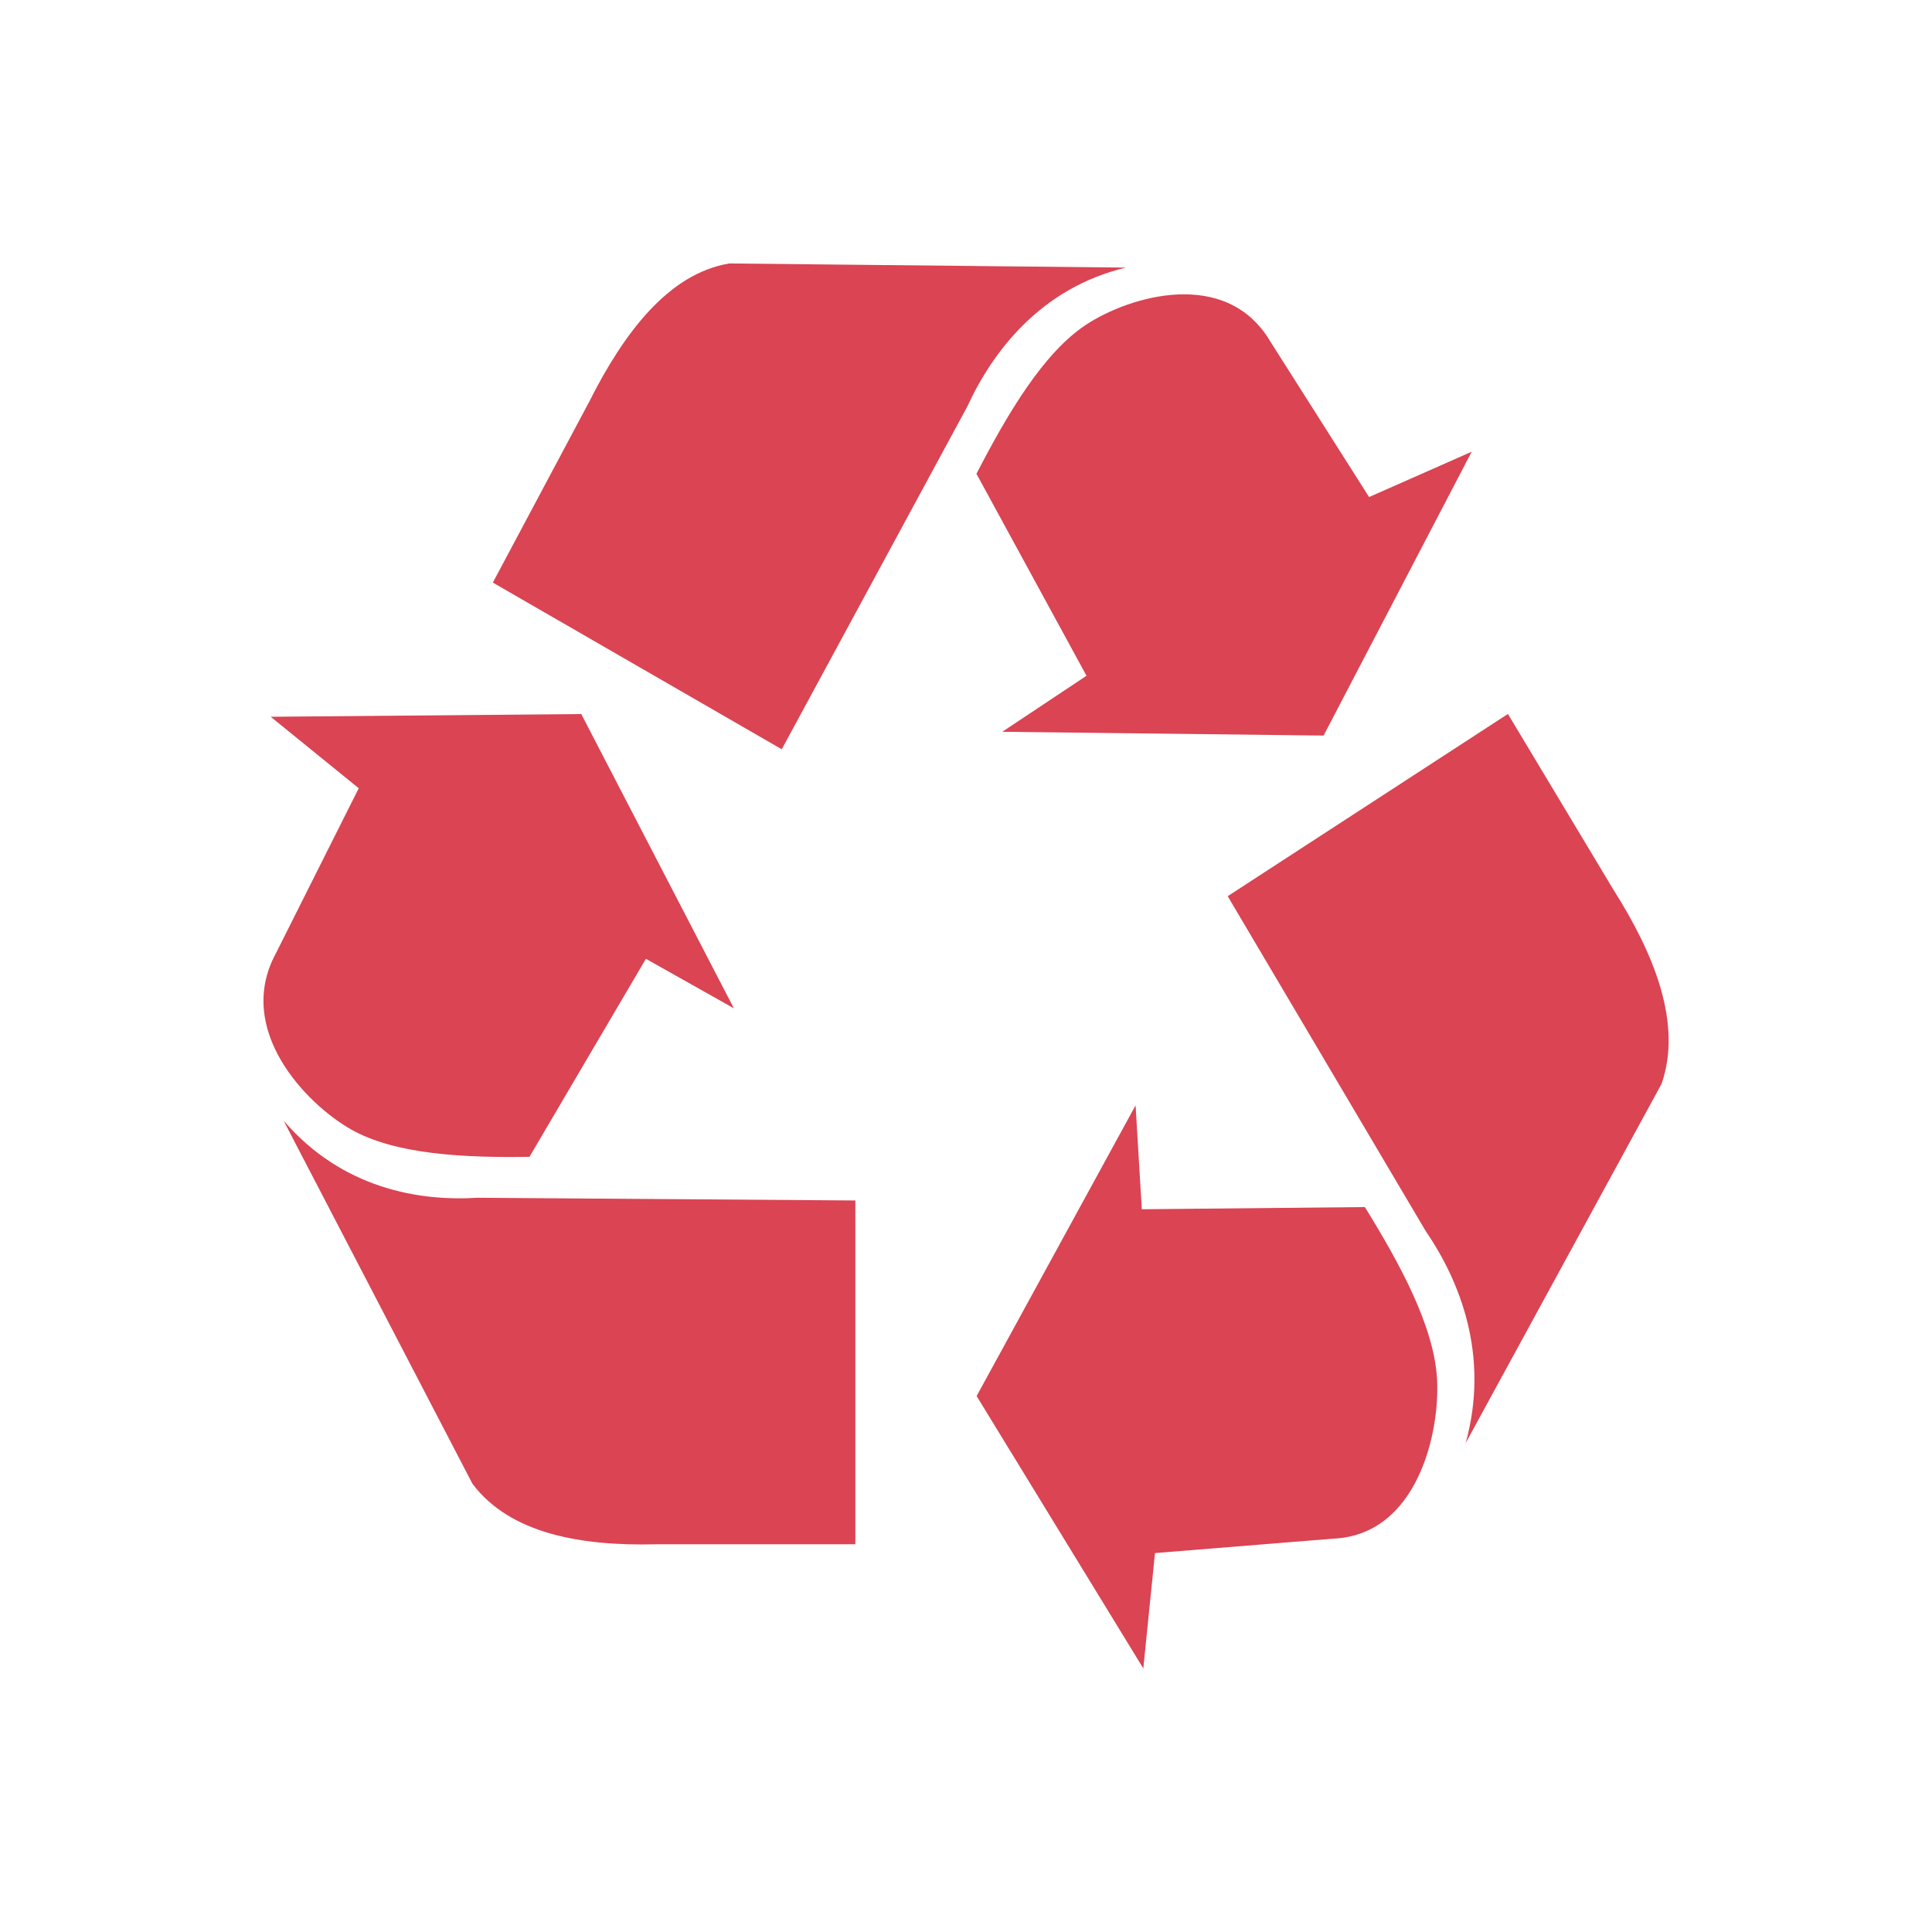
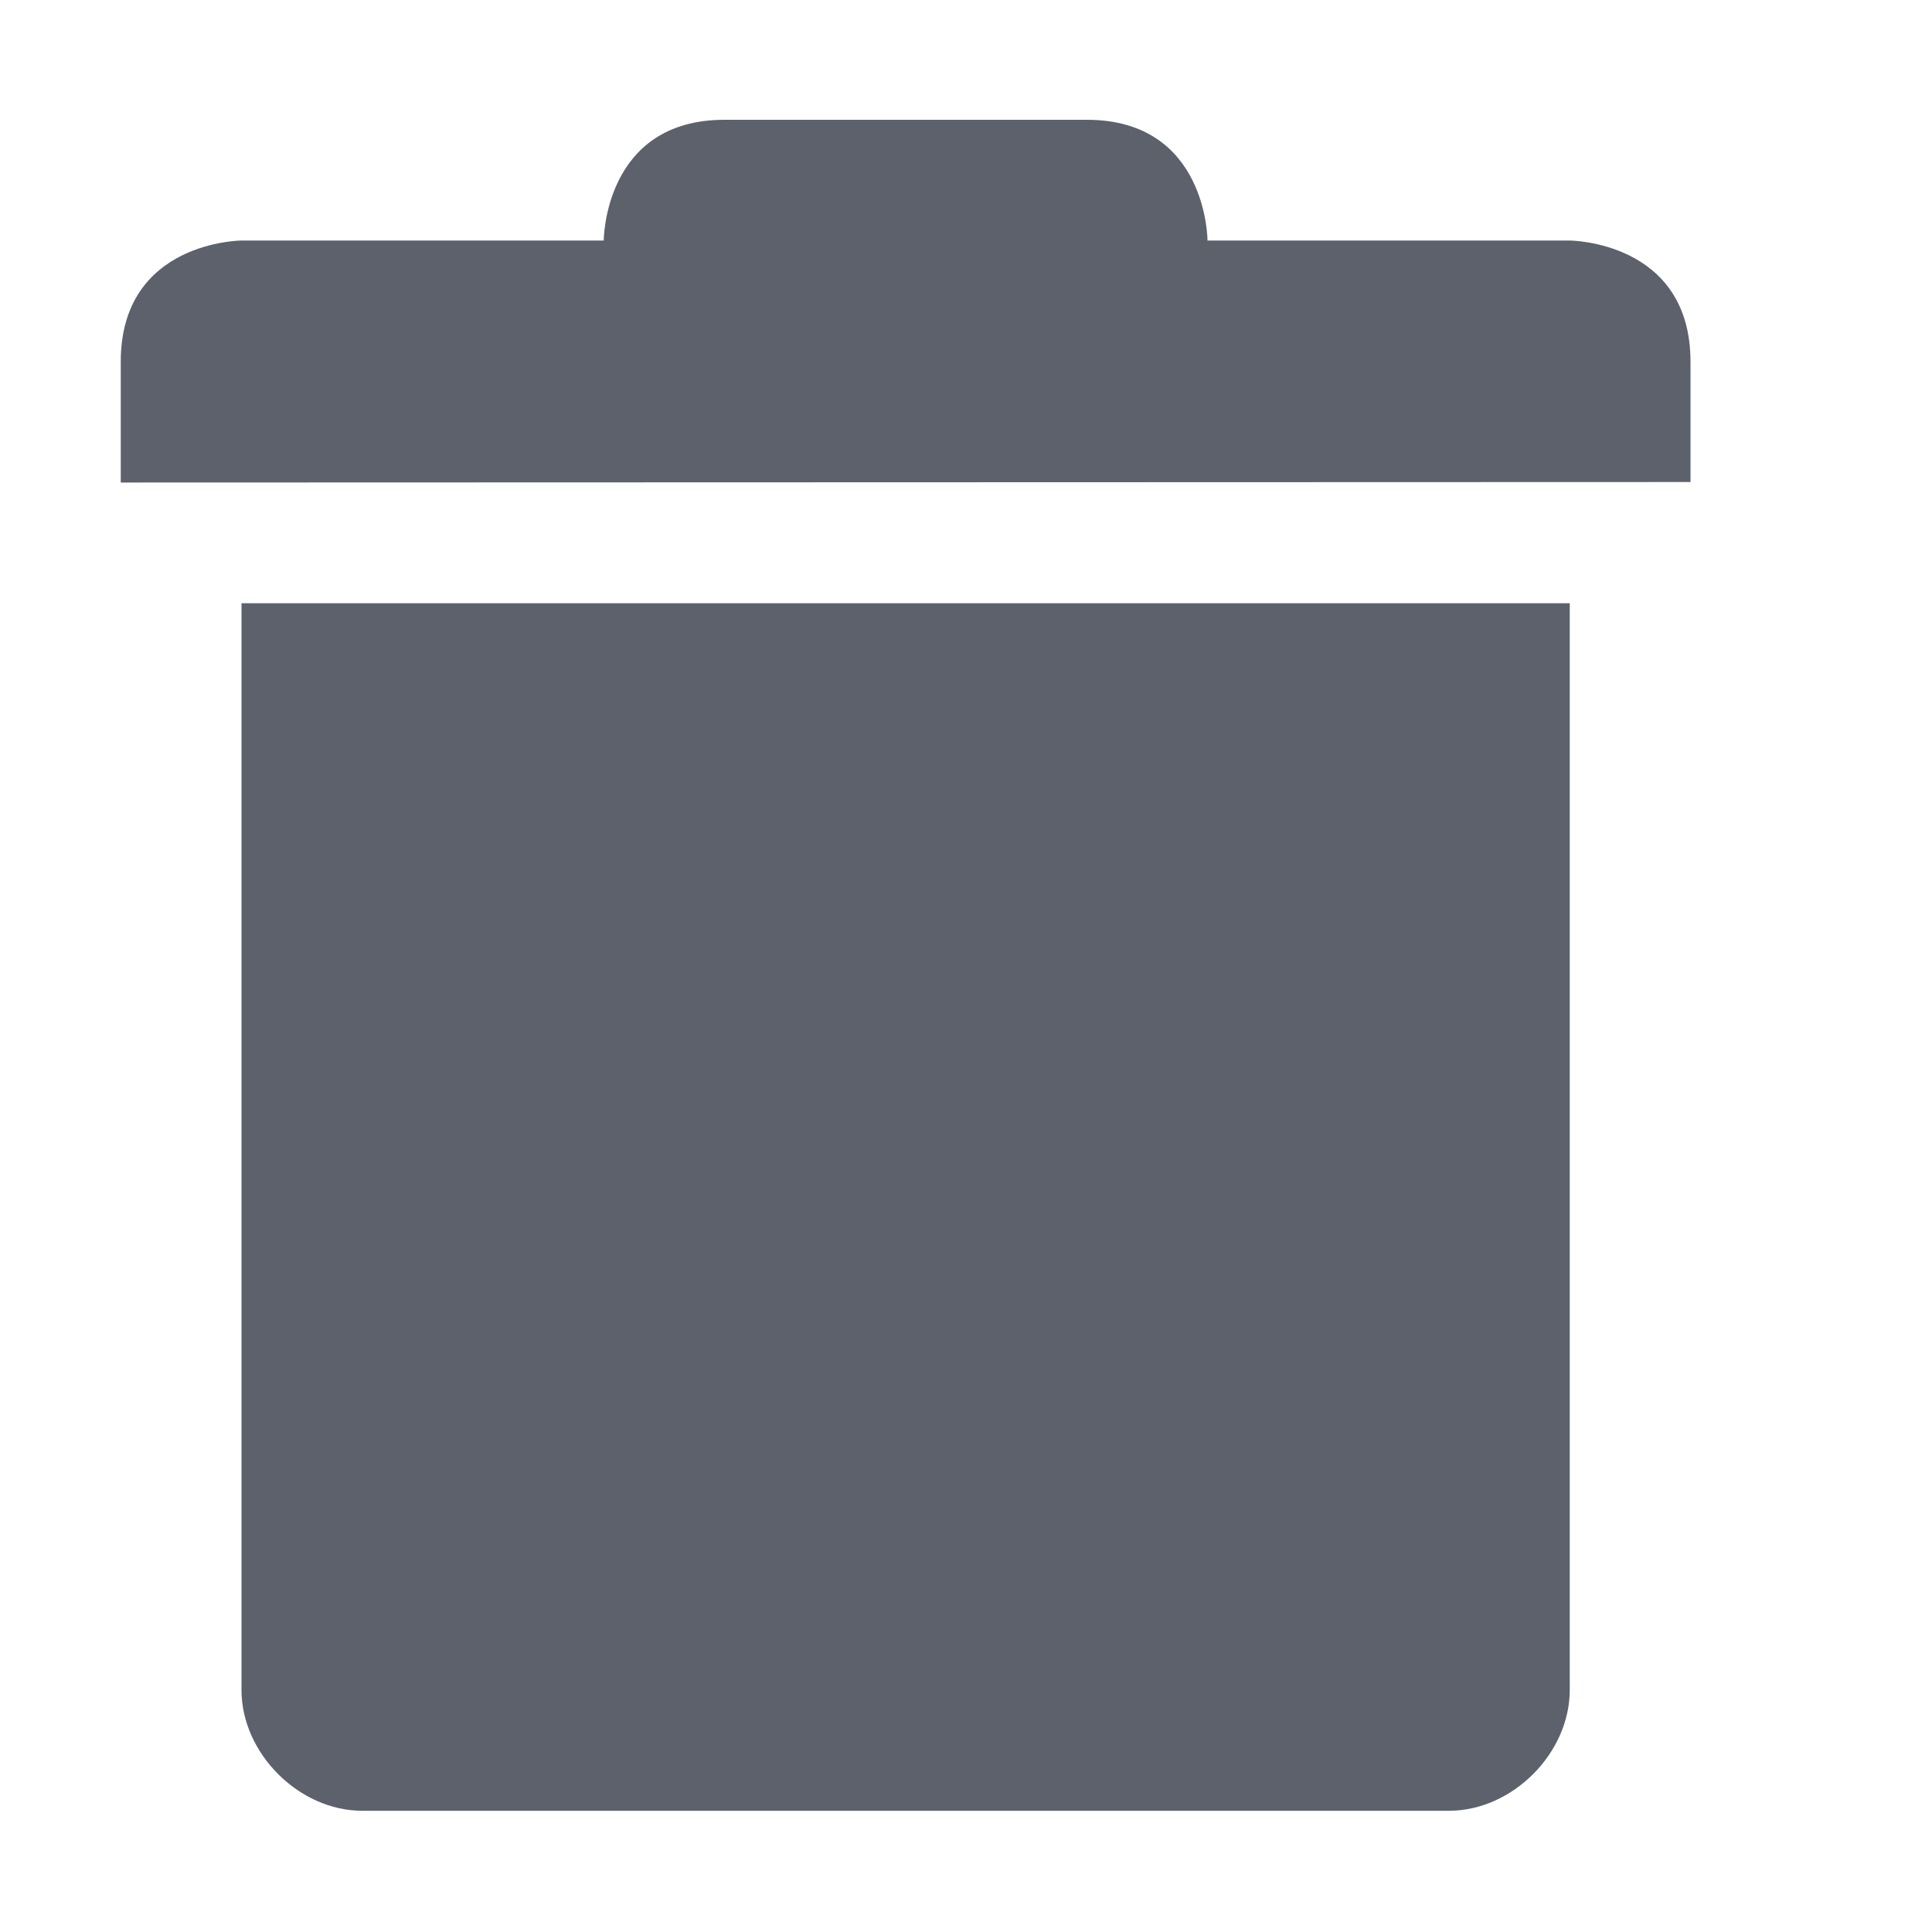
- <svg xmlns="http://www.w3.org/2000/svg" viewBox="0 0 22 22">
-   <defs id="defs3051">
+ <svg xmlns="http://www.w3.org/2000/svg" width="16" height="16" viewBox="0 0 16 16">
+   <defs>
    <style type="text/css" id="current-color-scheme">
-       .ColorScheme-NegativeText {
-         color:#da4453;
-       }
-       </style>
+    .ColorScheme-Text { color:#5c616c; } .ColorScheme-Highlight { color:#5294e2; } .ColorScheme-ButtonBackground { color:#d3dae3; }
+   </style>
  </defs>
-   <path style="fill:currentColor;fill-opacity:1;stroke:none" class="ColorScheme-NegativeText" d="m 3.083,8.162 1.002,0.814 -0.943,1.879 c -0.471,0.867 0.338,1.711 0.854,2.005 0.508,0.289 1.296,0.324 2.033,0.313 l 1.326,-2.255 1.002,0.564 -1.738,-3.351 -3.535,0.031 z m 0.147,4.6 2.15,4.134 c 0.432,0.574 1.247,0.71 2.092,0.689 l 2.268,0 0,-3.915 -4.301,-0.031 c -0.668,0.042 -1.542,-0.104 -2.209,-0.877 z M 16.76,5.143 15.59,5.66 14.467,3.891 c -0.5,-0.849 -1.602,-0.521 -2.099,-0.194 -0.489,0.322 -0.9,1.023 -1.249,1.698 l 1.253,2.3 -0.959,0.638 3.659,0.043 1.687,-3.233 z m -3.938,-2.096 -4.517,-0.047 c -0.692,0.115 -1.201,0.791 -1.593,1.57 l -1.1,2.064 3.29,1.898 2.111,-3.899 c 0.289,-0.628 0.835,-1.353 1.808,-1.586 z m 0.197,15.953 0.133,-1.315 2.031,-0.164 c 0.956,-0.043 1.215,-1.205 1.181,-1.816 -0.033,-0.601 -0.423,-1.315 -0.822,-1.96 l -2.54,0.025 -0.071,-1.183 -1.81,3.31 1.899,3.103 z m 3.671,-2.568 2.23,-4.089 c 0.239,-0.686 -0.082,-1.477 -0.547,-2.211 l -1.202,-2.002 -3.191,2.075 2.254,3.812 c 0.388,0.567 0.732,1.416 0.456,2.415 z" />
+   <path style="fill:currentColor;opacity:1" class="ColorScheme-Text" d="M 6 0.992 C 5 0.992 5 1.992 5 1.992 L 2 1.992 C 2 1.992 1 1.996 1 2.996 L 1 3.996 L 14 3.992 L 14 2.996 C 14 1.996 13 1.992 13 1.992 L 10 1.992 C 10 1.992 10 0.992 9 0.992 L 6 0.992 z M 2 4.996 L 2 13.996 C 2 14.52 2.476 14.996 3 14.996 L 12 14.996 C 12.524 14.996 13 14.52 13 13.996 L 13 4.996 L 2 4.996 z" />
</svg>
